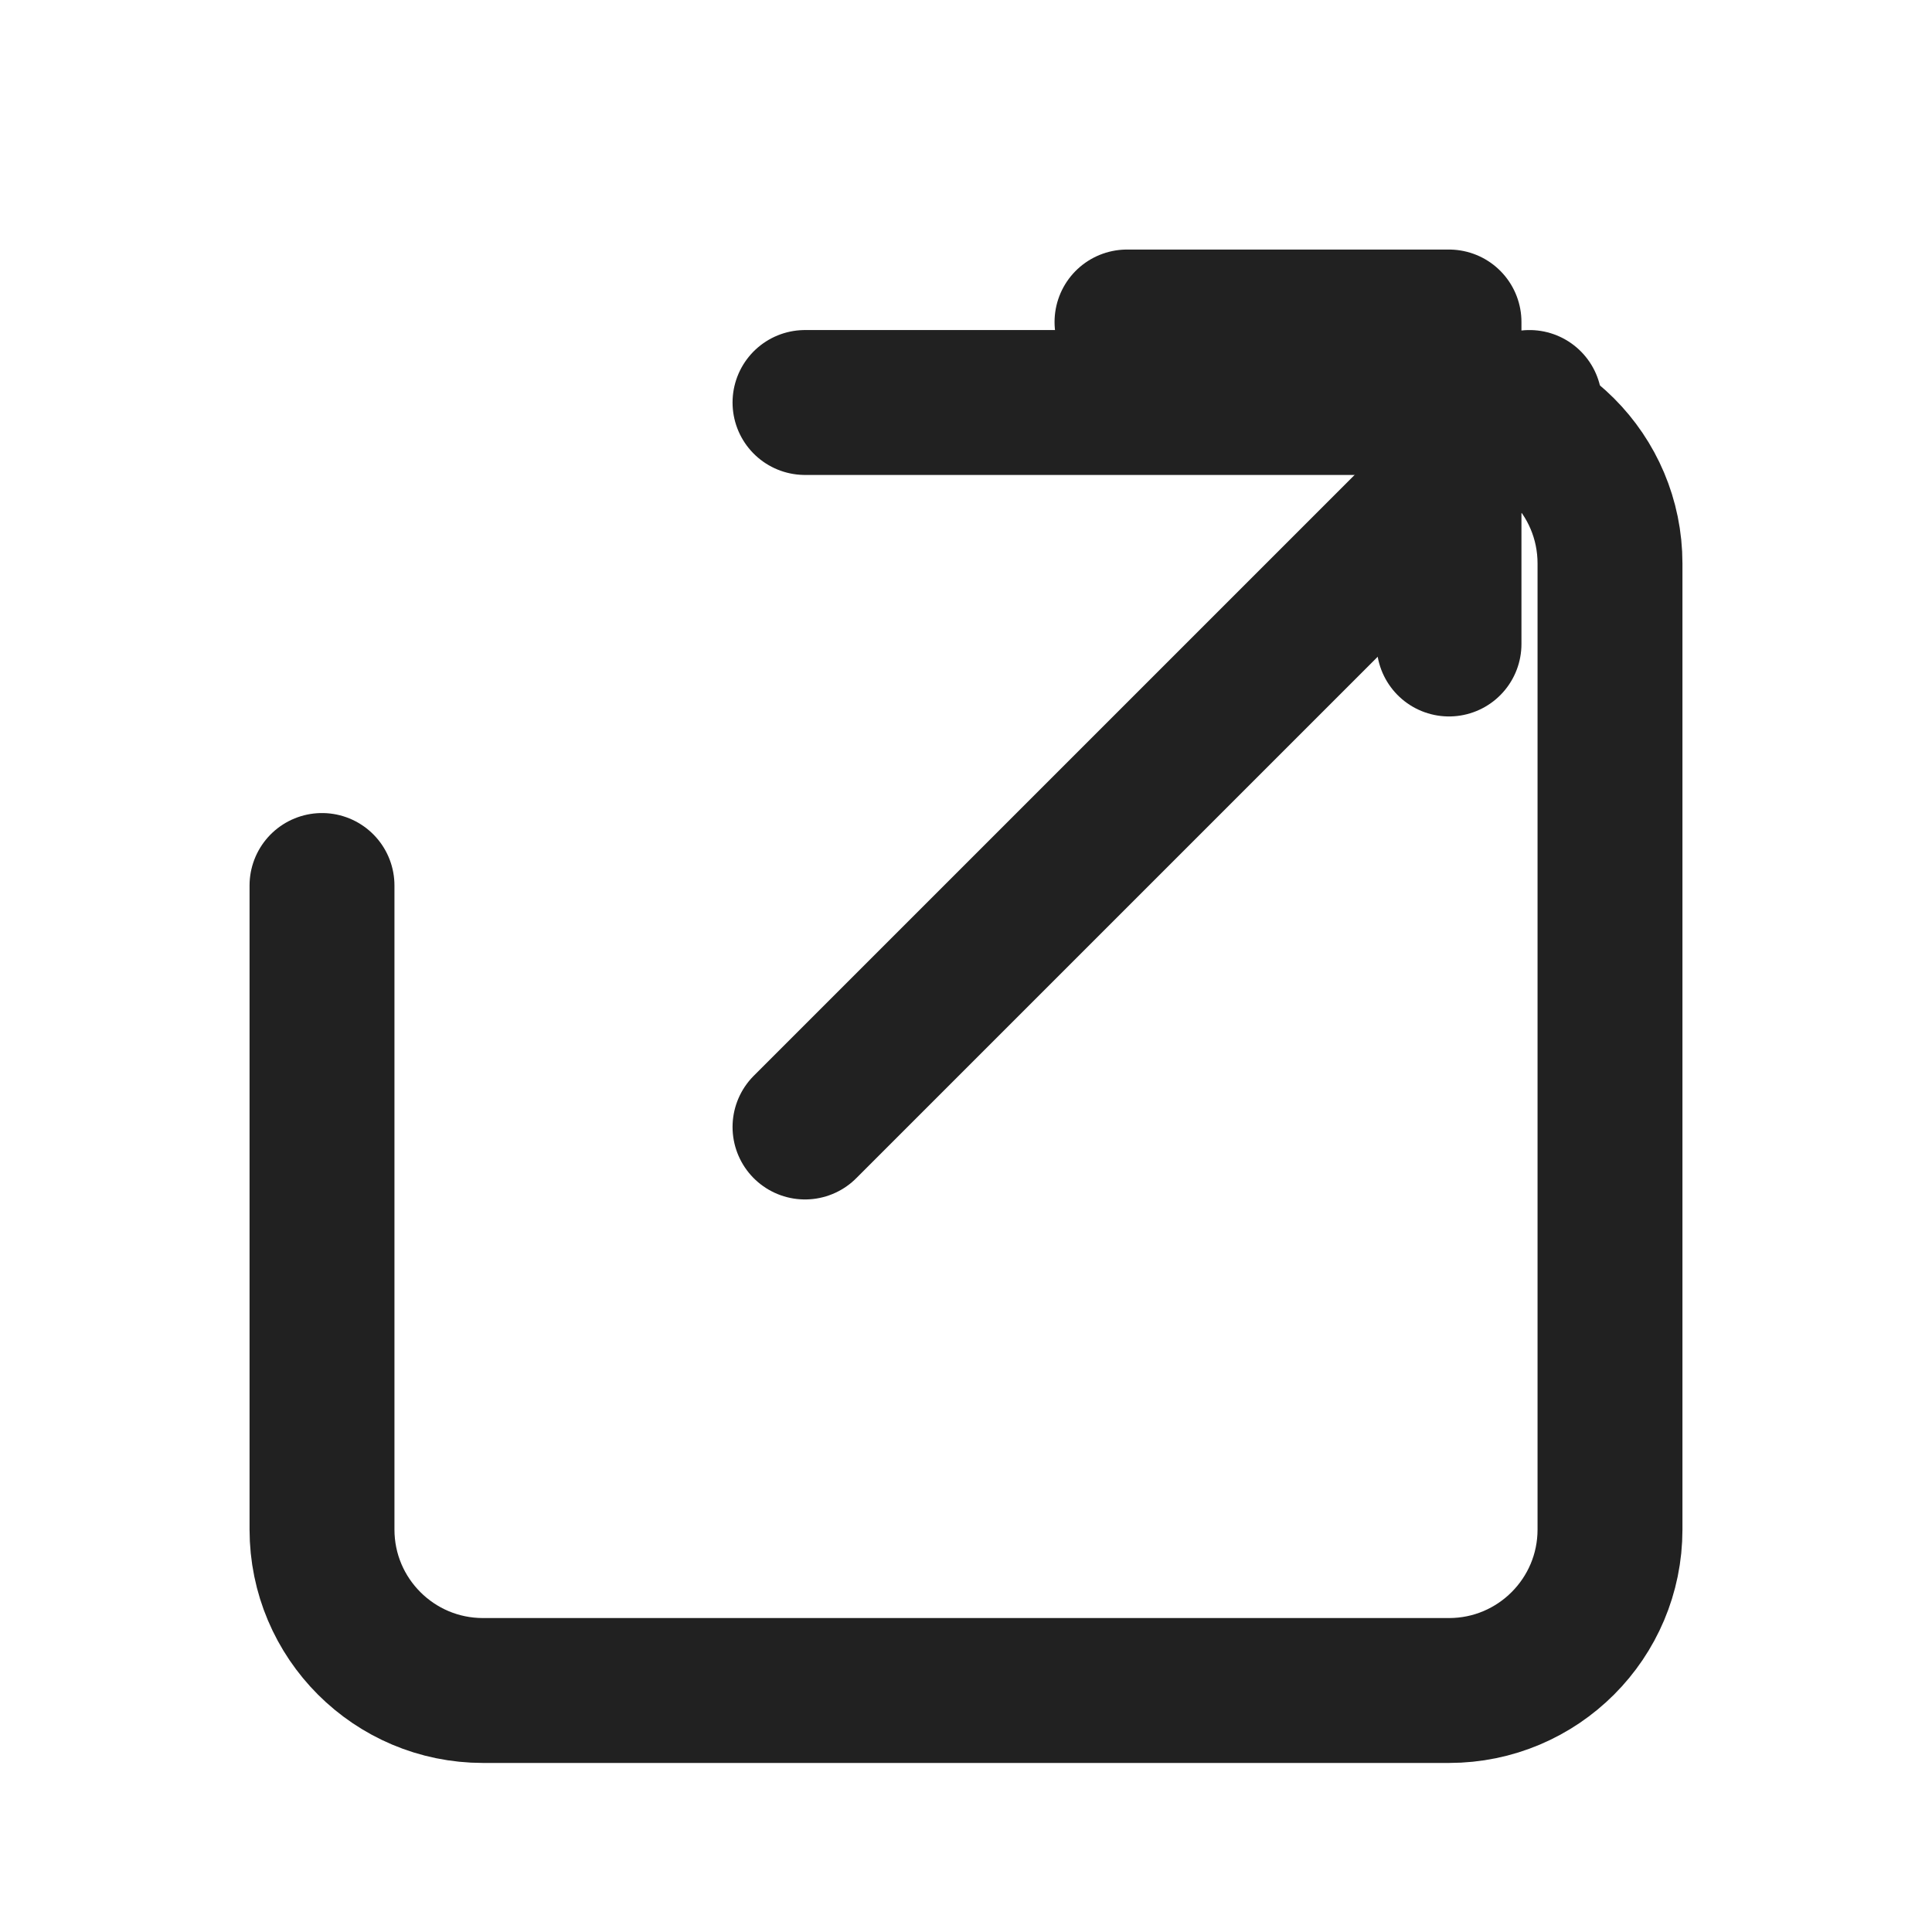
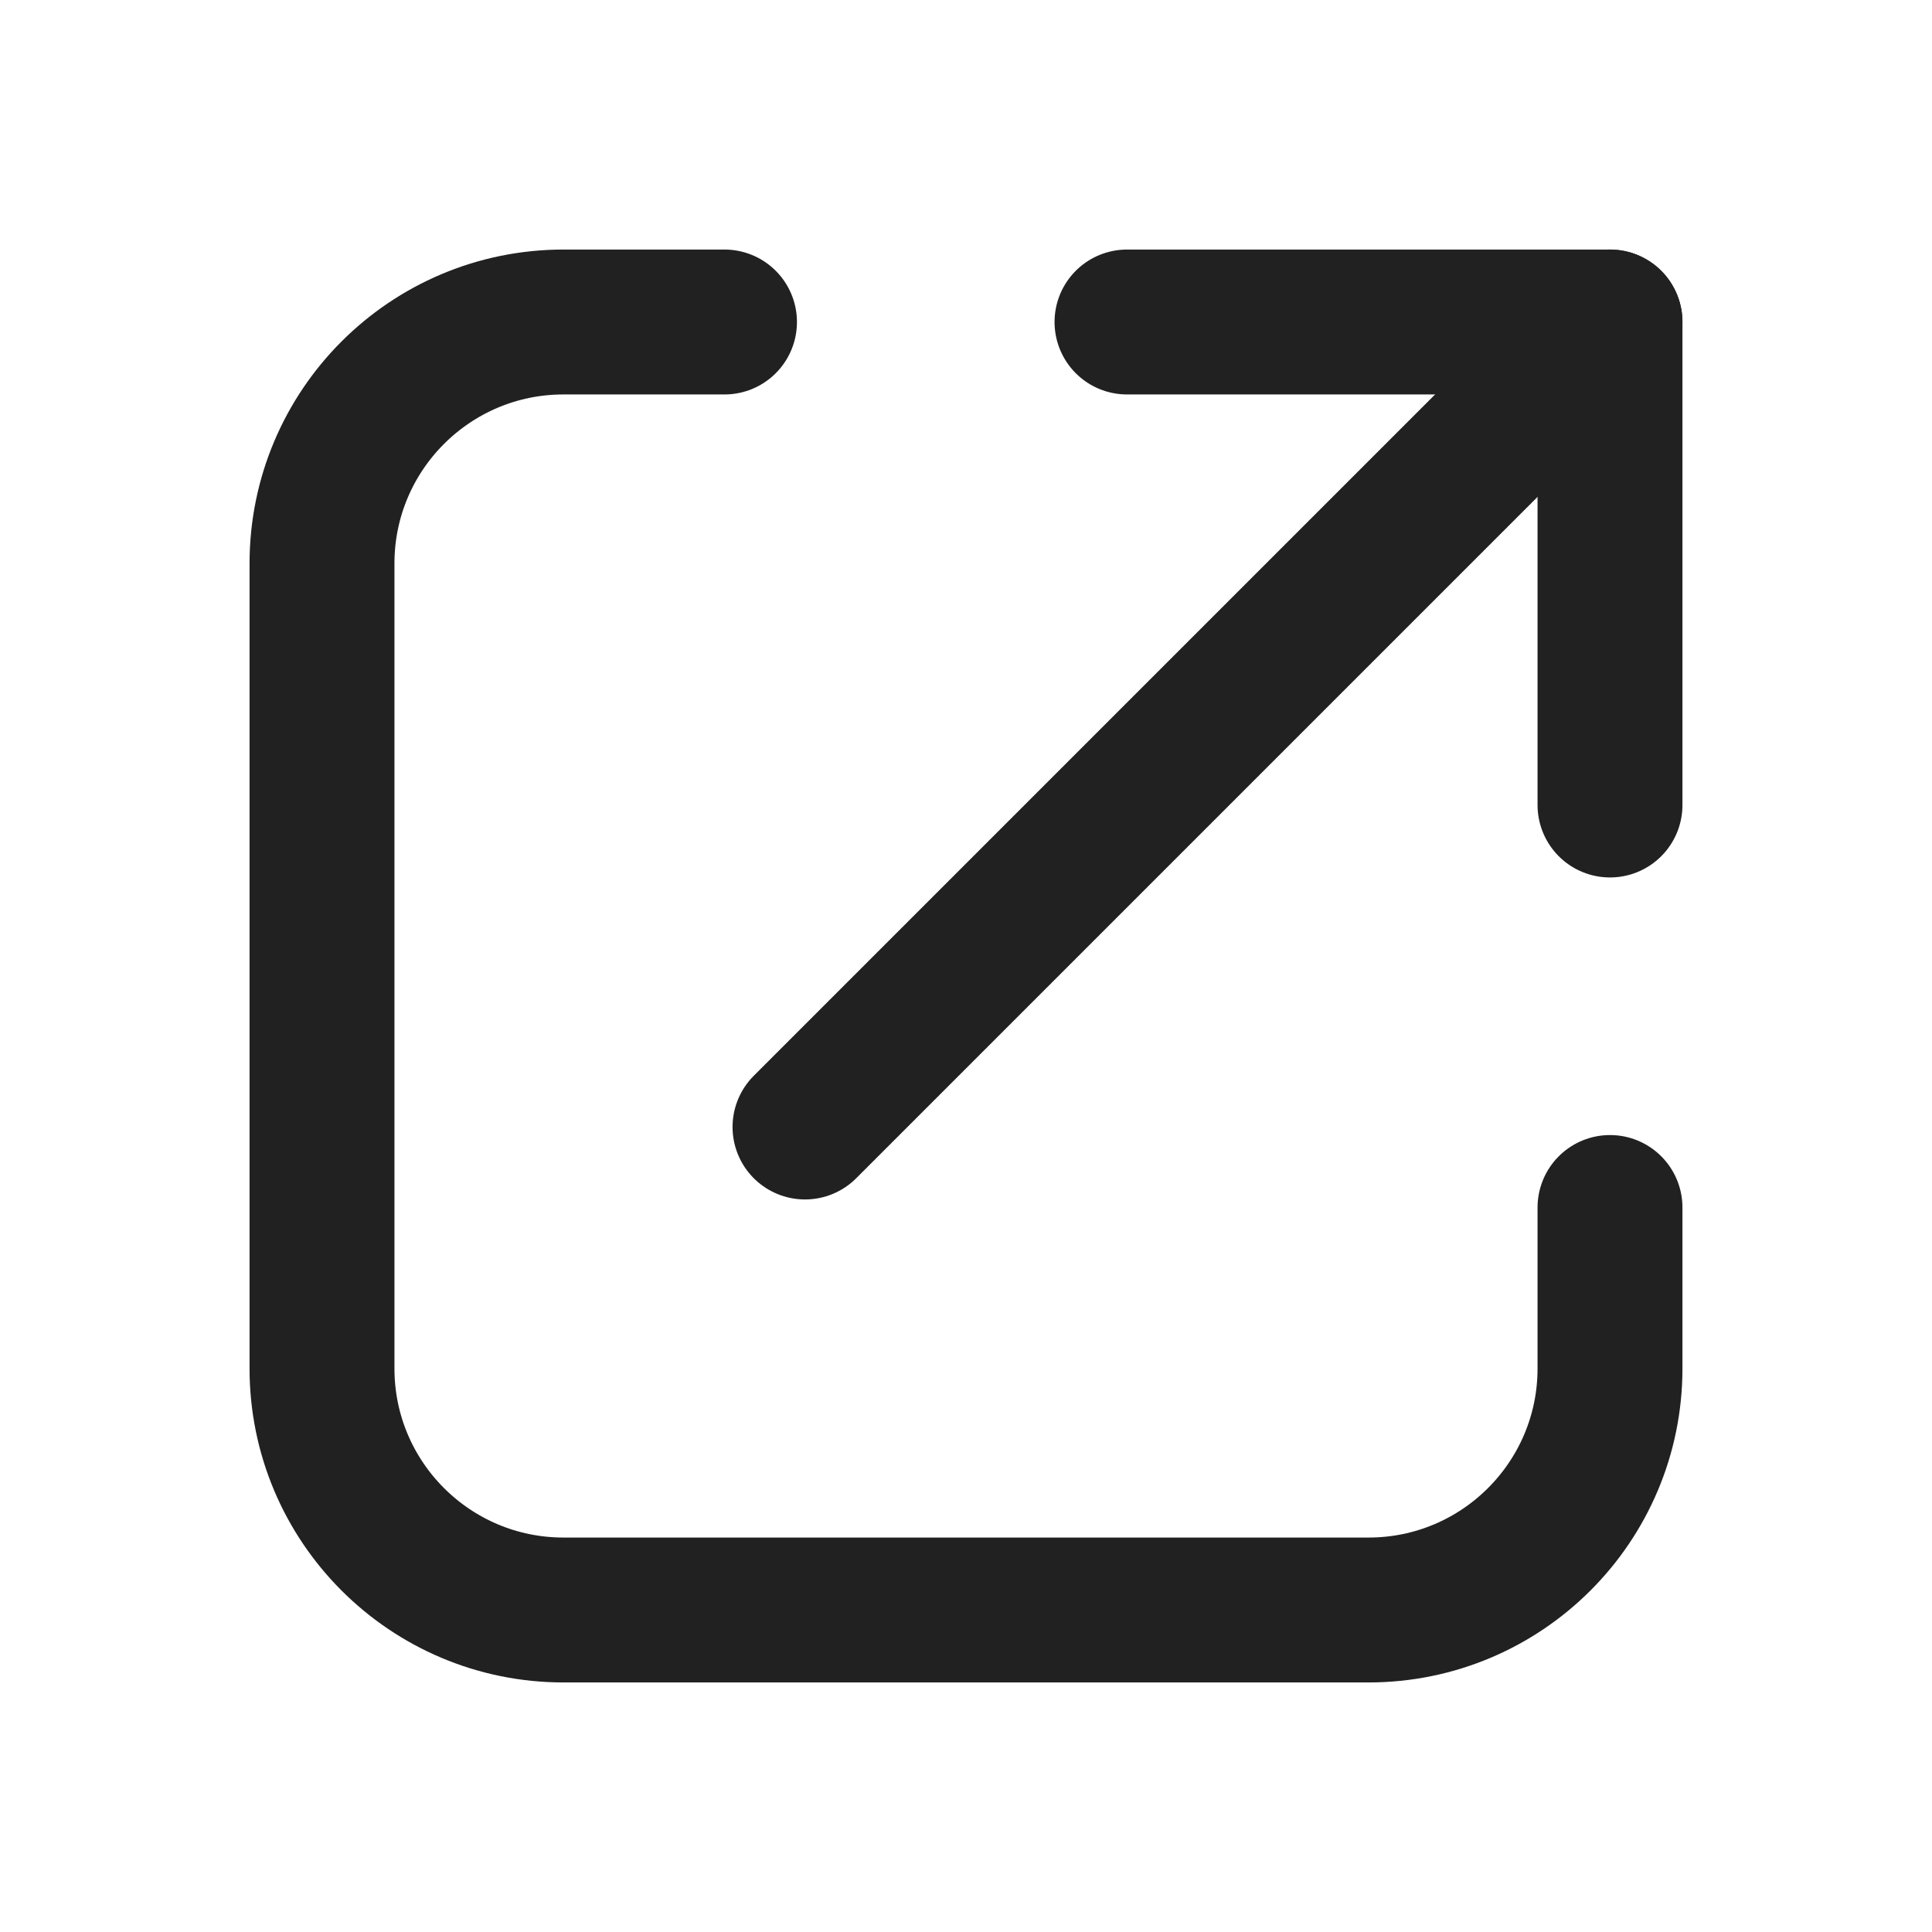
<svg xmlns="http://www.w3.org/2000/svg" width="24" height="24" viewBox="0 0 24 24" fill="none">
-   <path d="M10 5h8a2 2 0 0 1 2 2v12a2 2 0 0 1-2 2H6a2 2 0 0 1-2-2v-8" stroke="#212121" stroke-width="1.8" stroke-linecap="round" stroke-linejoin="round" />
-   <path d="M14 4h4v4" stroke="#212121" stroke-width="1.8" stroke-linecap="round" stroke-linejoin="round" />
-   <path d="M10 14 19 5" stroke="#212121" stroke-width="1.8" stroke-linecap="round" />
+   <path d="M9 4H7a3 3 0 0 0-3 3v10a3 3 0 0 0 3 3h10a3 3 0 0 0 3-3v-2" stroke="#212121" stroke-width="1.8" stroke-linecap="round" stroke-linejoin="round" />
+   <path d="M14 4h6v6" stroke="#212121" stroke-width="1.8" stroke-linecap="round" stroke-linejoin="round" />
+   <path d="M10 14 20 4" stroke="#212121" stroke-width="1.8" stroke-linecap="round" />
</svg>
